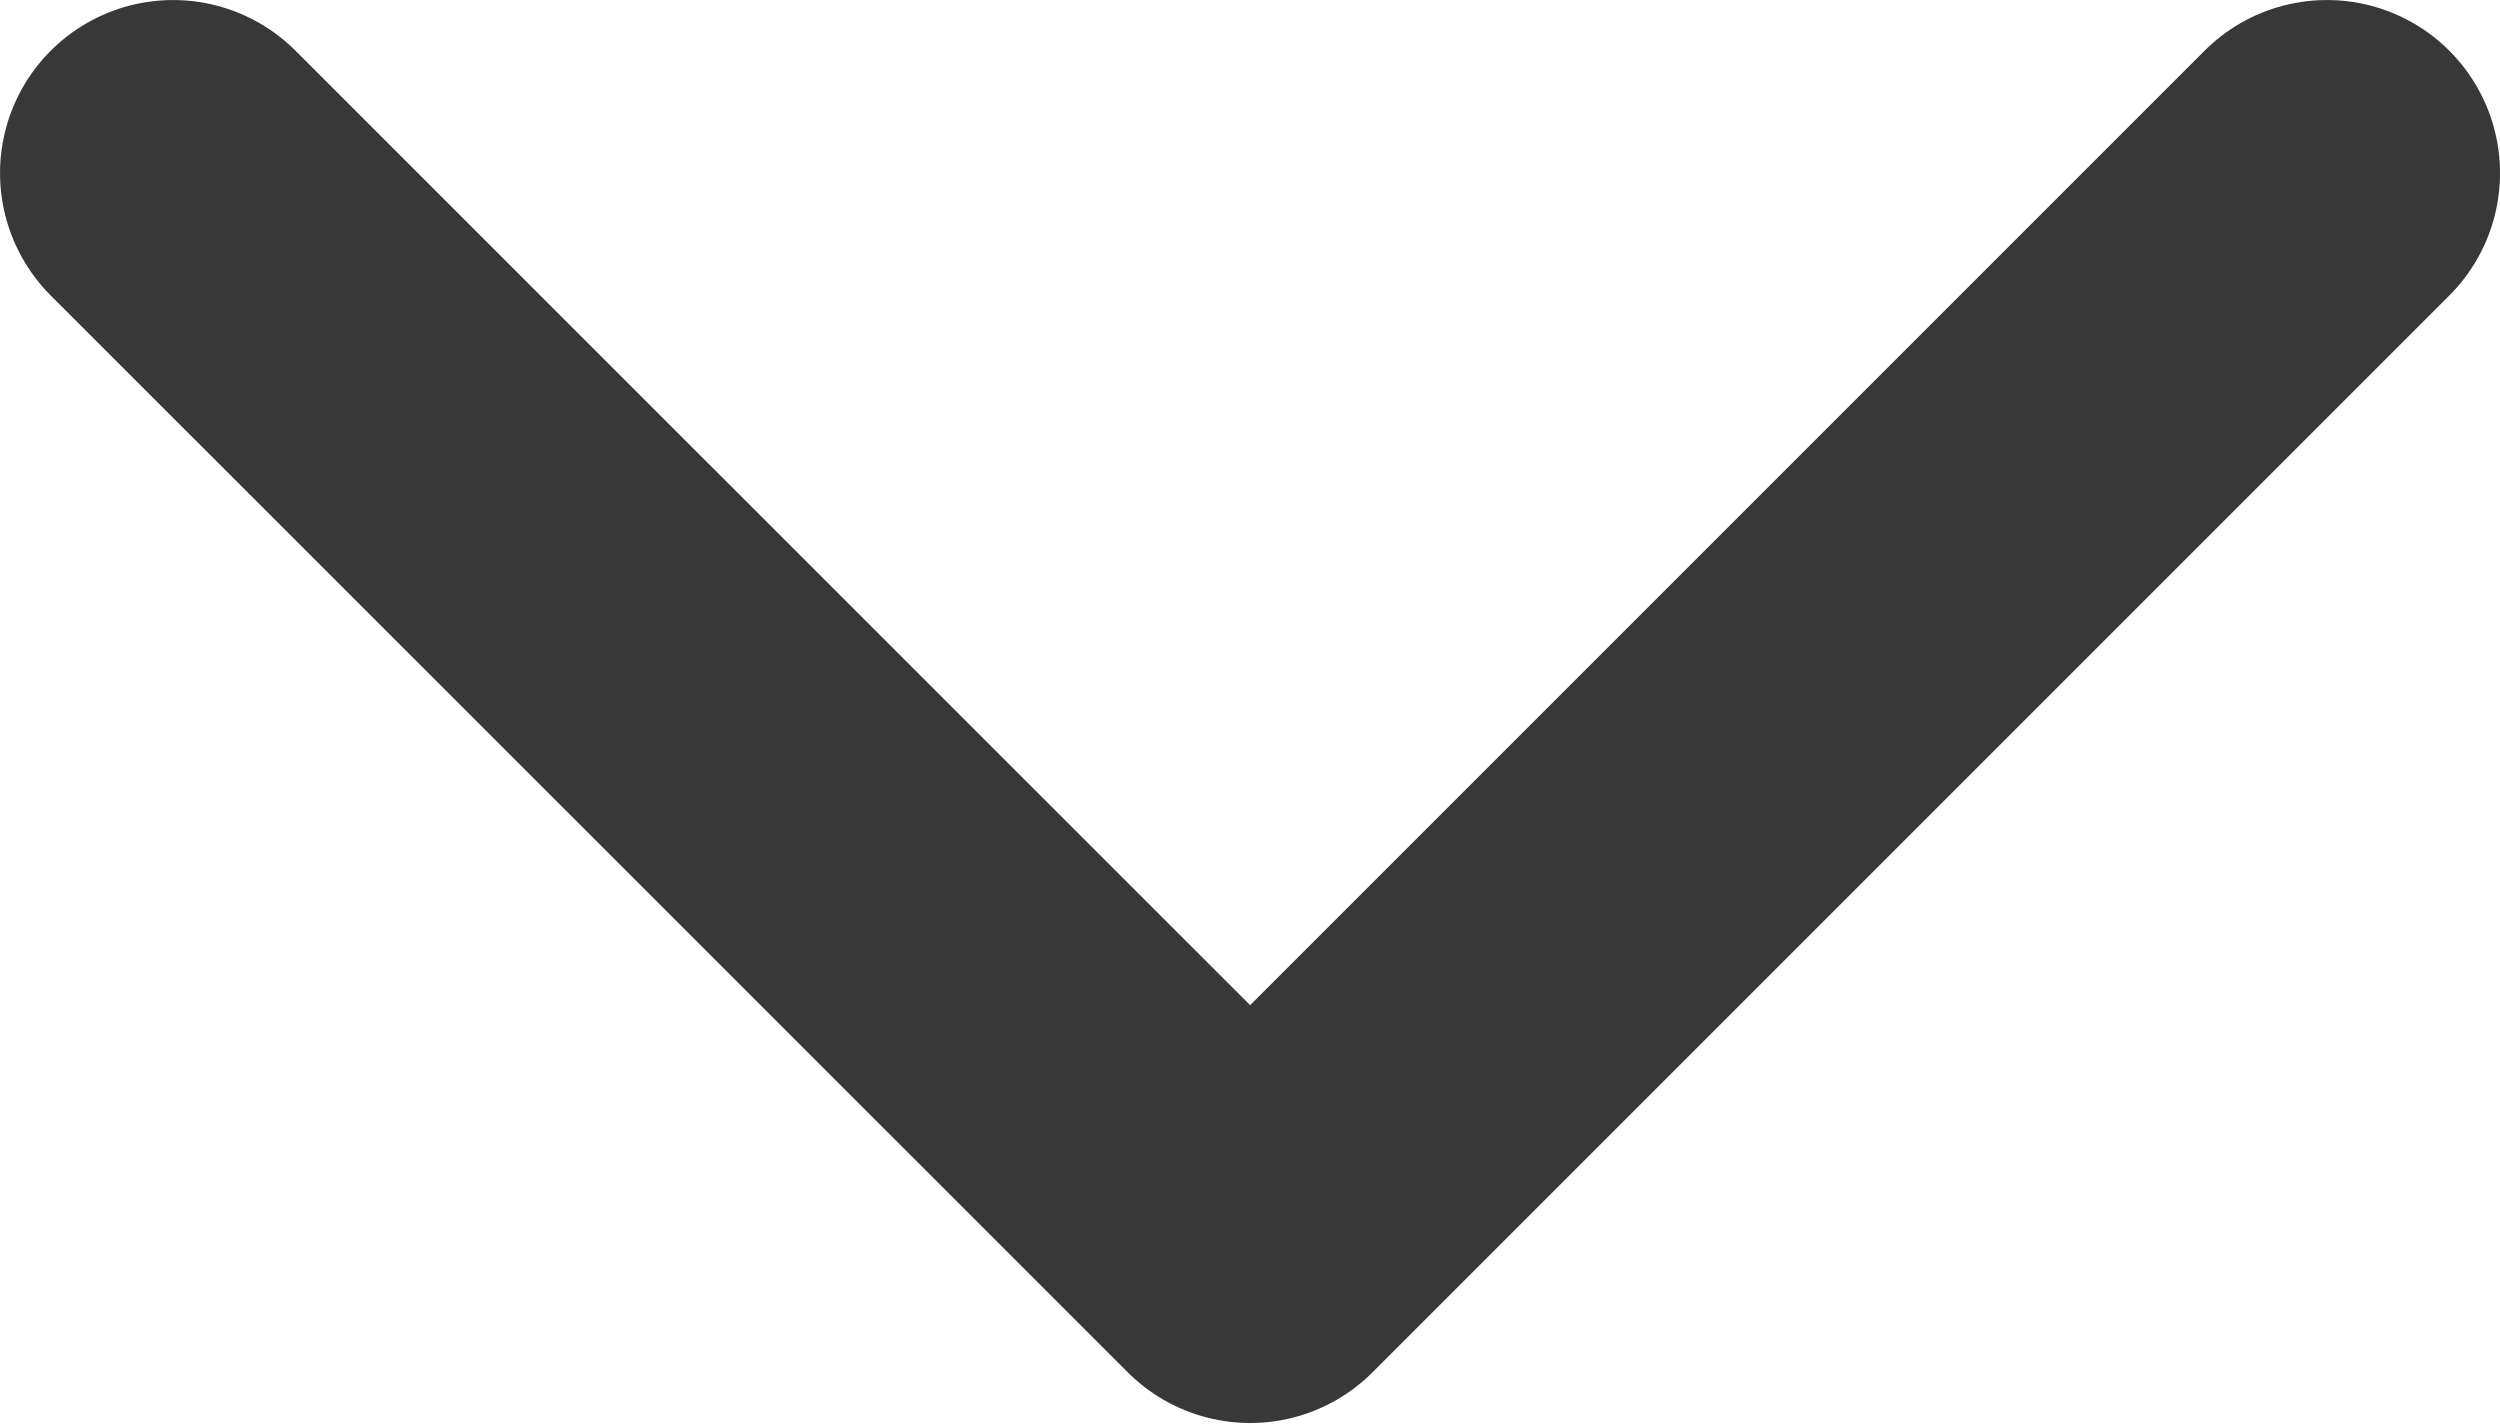
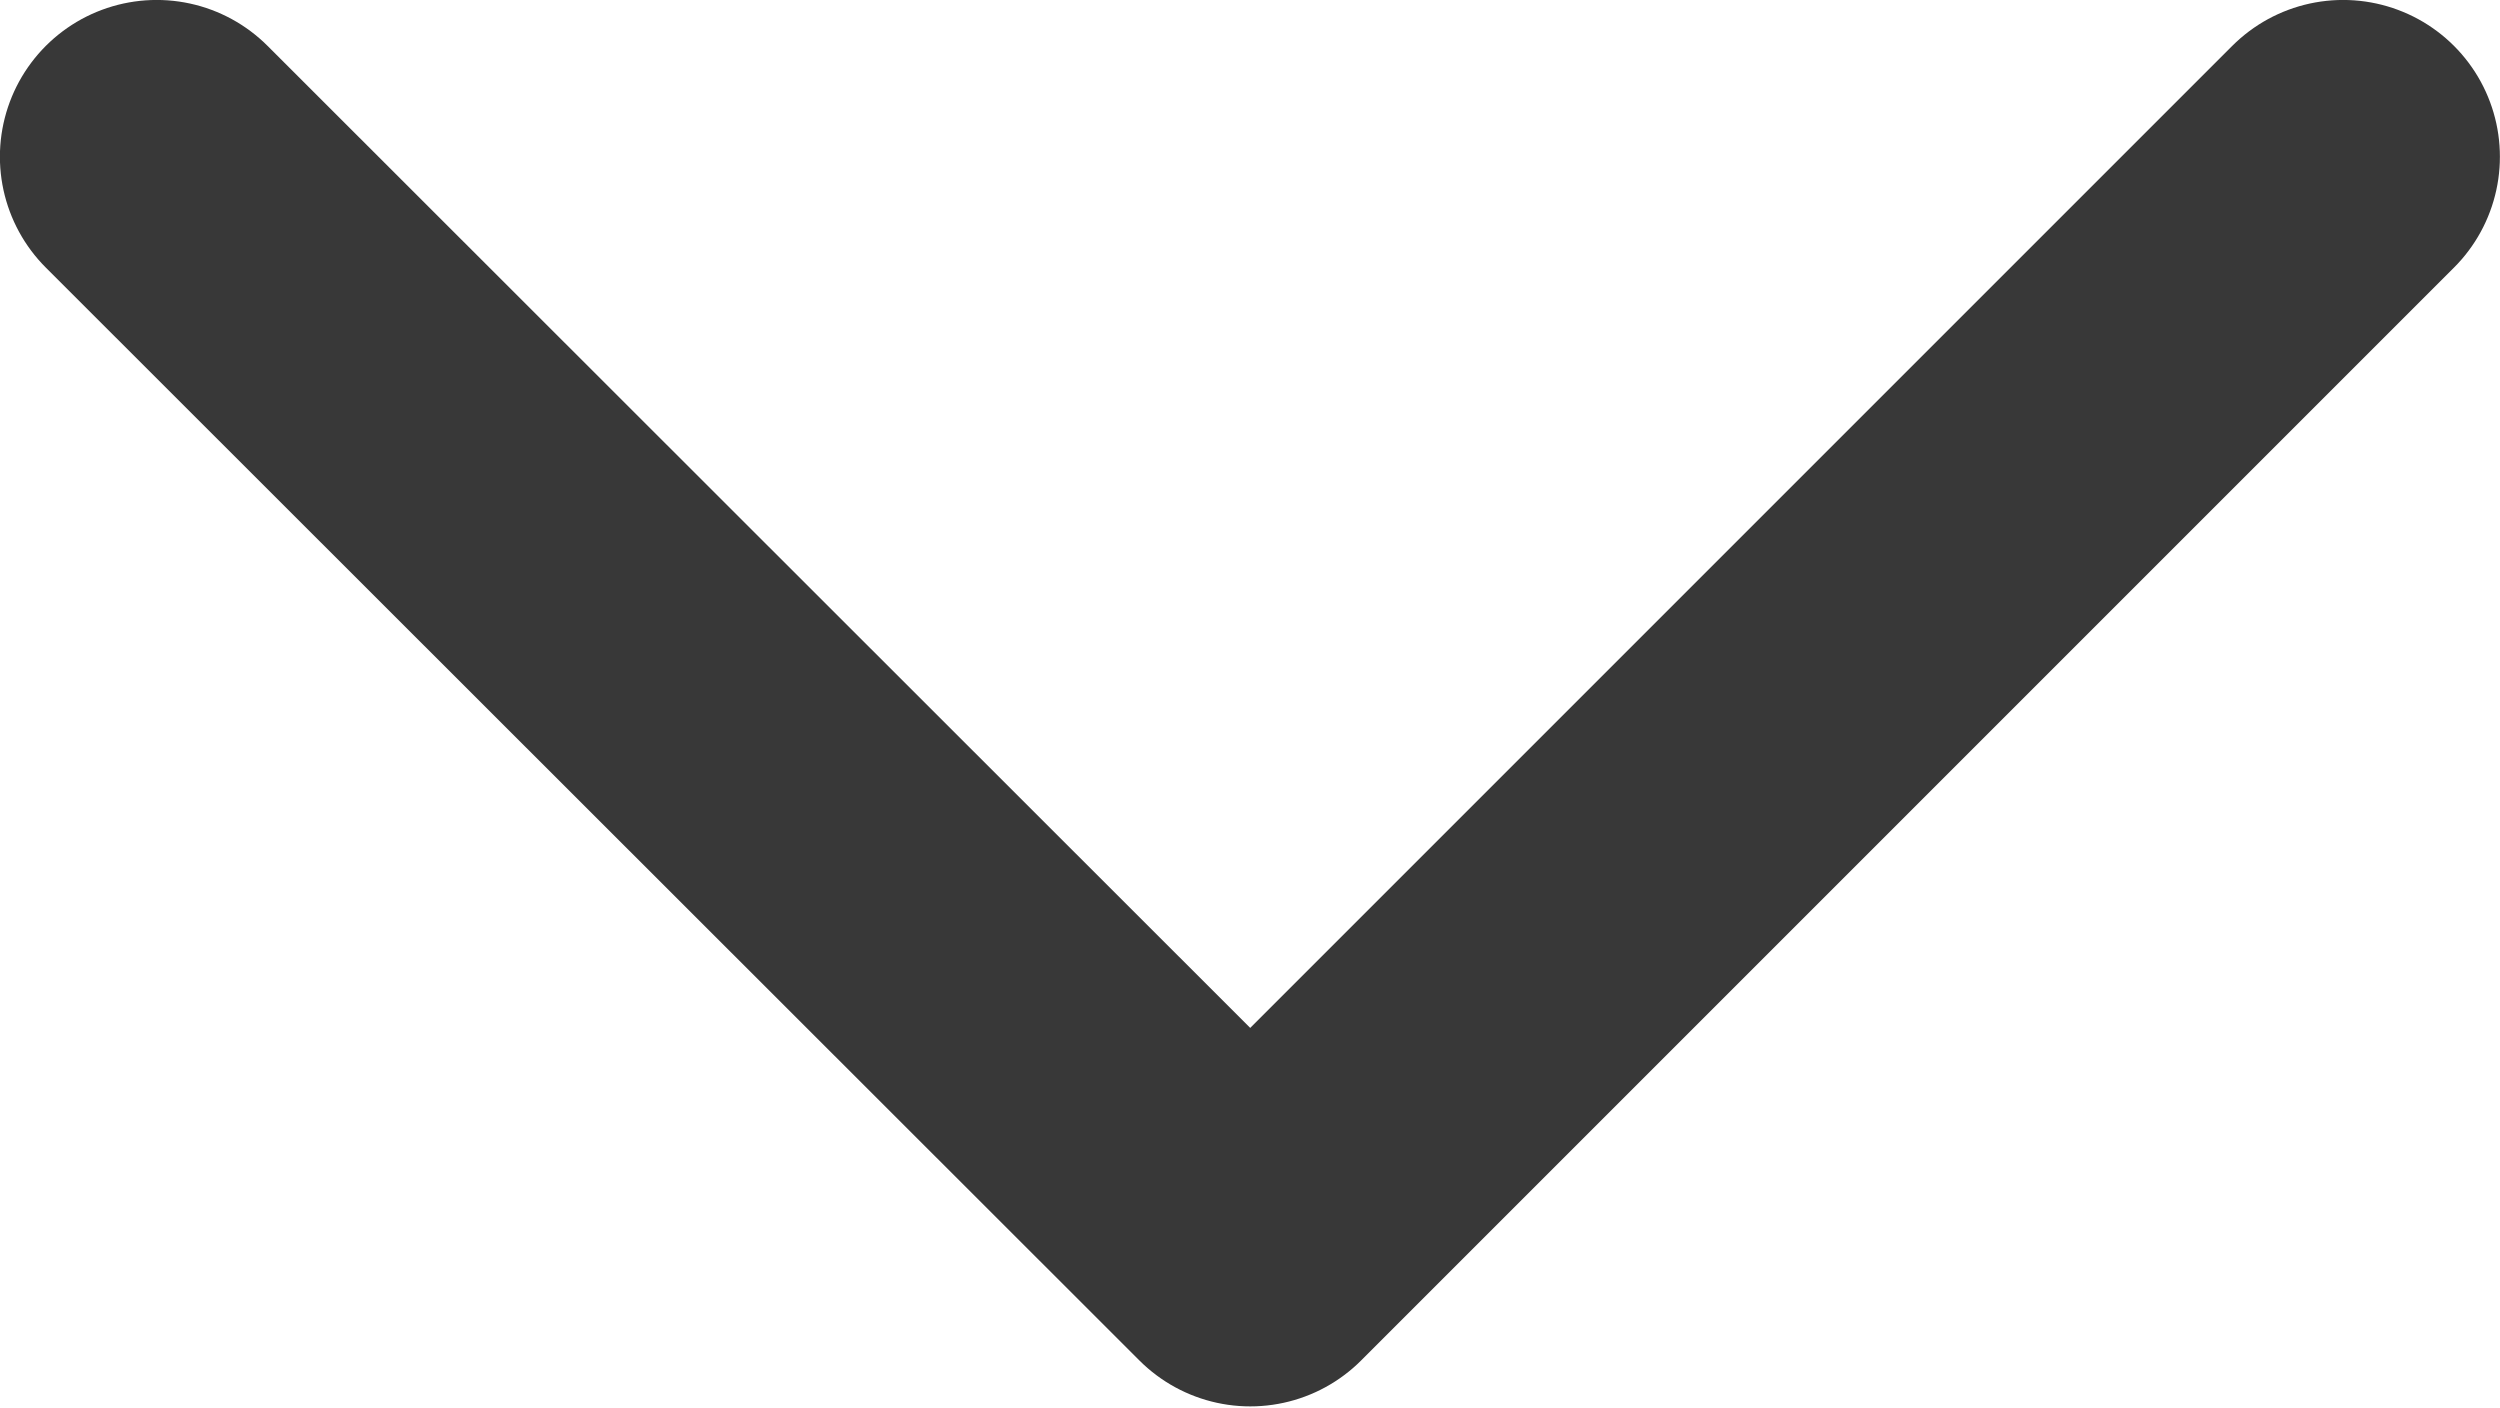
- <svg xmlns="http://www.w3.org/2000/svg" id="Layer_1" data-name="Layer 1" viewBox="0 0 10.833 6.167">
+ <svg xmlns="http://www.w3.org/2000/svg" id="Layer_1" data-name="Layer 1" viewBox="0 0 3.5 1.97">
  <defs>
-     <style>.cls-1{fill:none;stroke:#383838;stroke-linecap:round;stroke-linejoin:round;stroke-width:1.5px;}</style>
+     <style>.cls-1{fill:none;stroke:#383838;stroke-linecap:round;stroke-linejoin:round;stroke-width:0.439px;}</style>
  </defs>
-   <path class="cls-1" d="M13.546,5.922,8.88,10.588,4.213,5.922" transform="translate(-3.46289 -5.17188)" />
+   <path class="cls-1" d="M3.462.337,1.932,1.867.401.337" transform="translate(-0.18164 -0.11756)" />
</svg>
